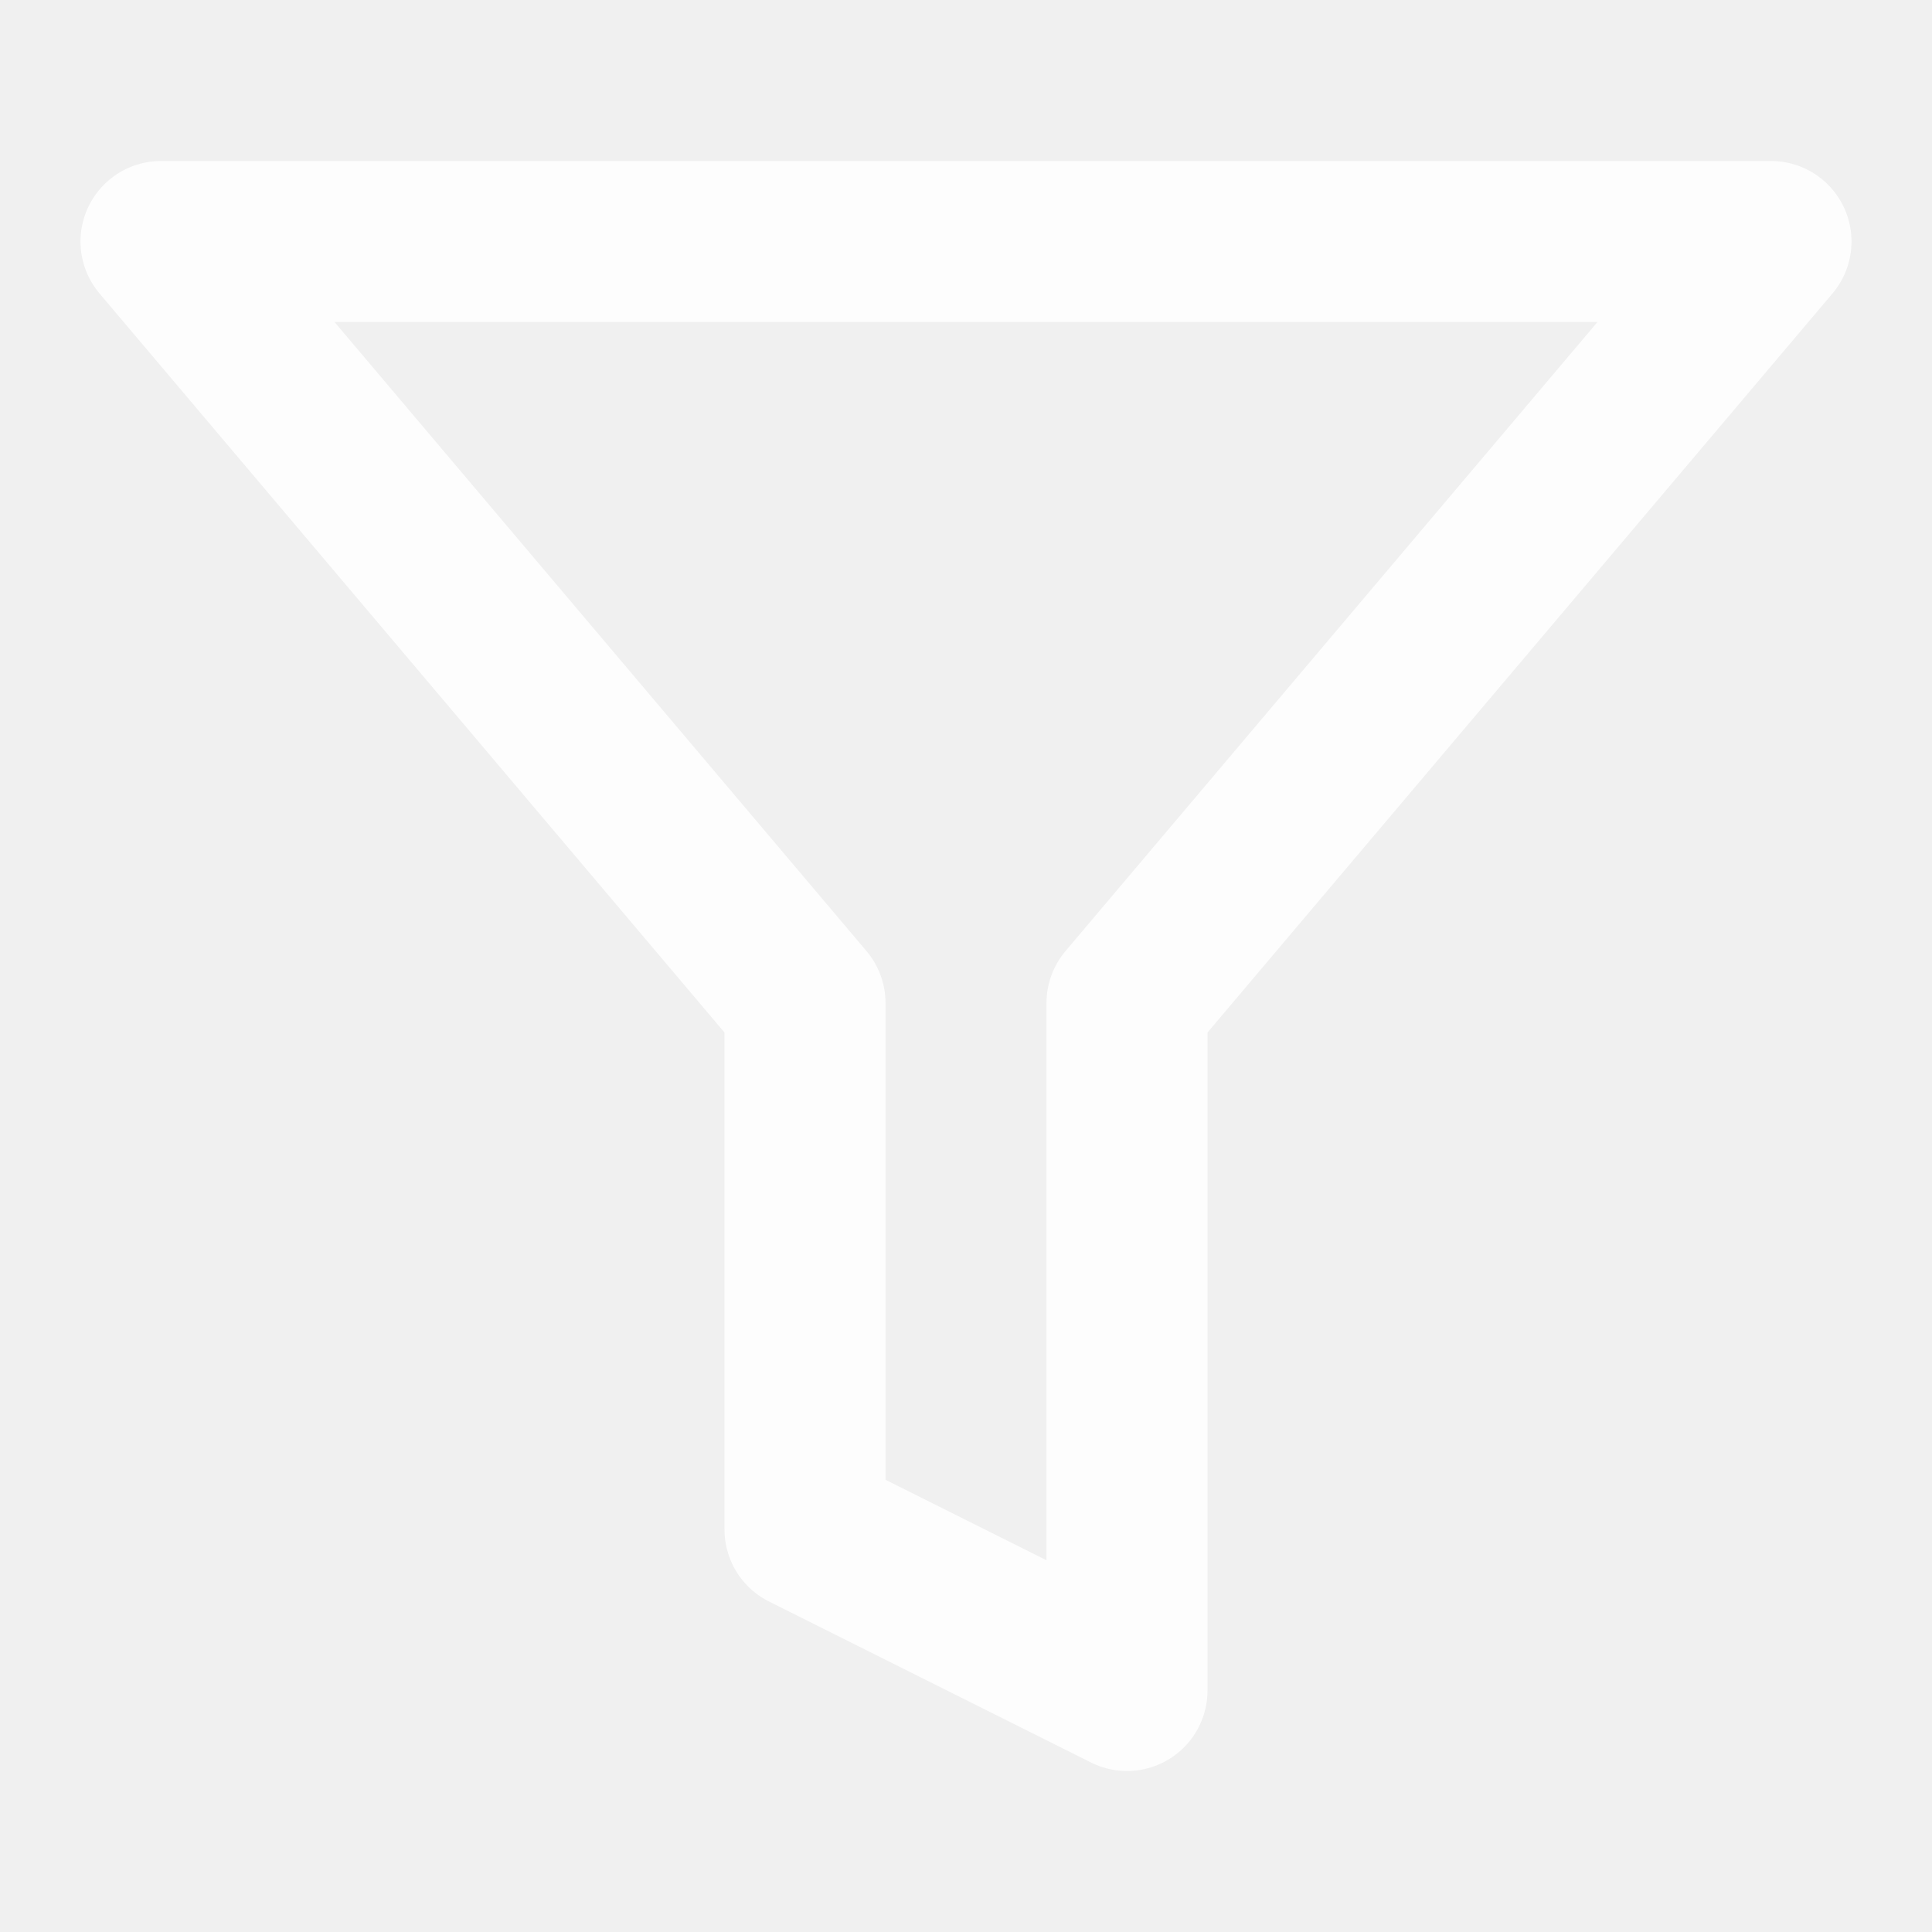
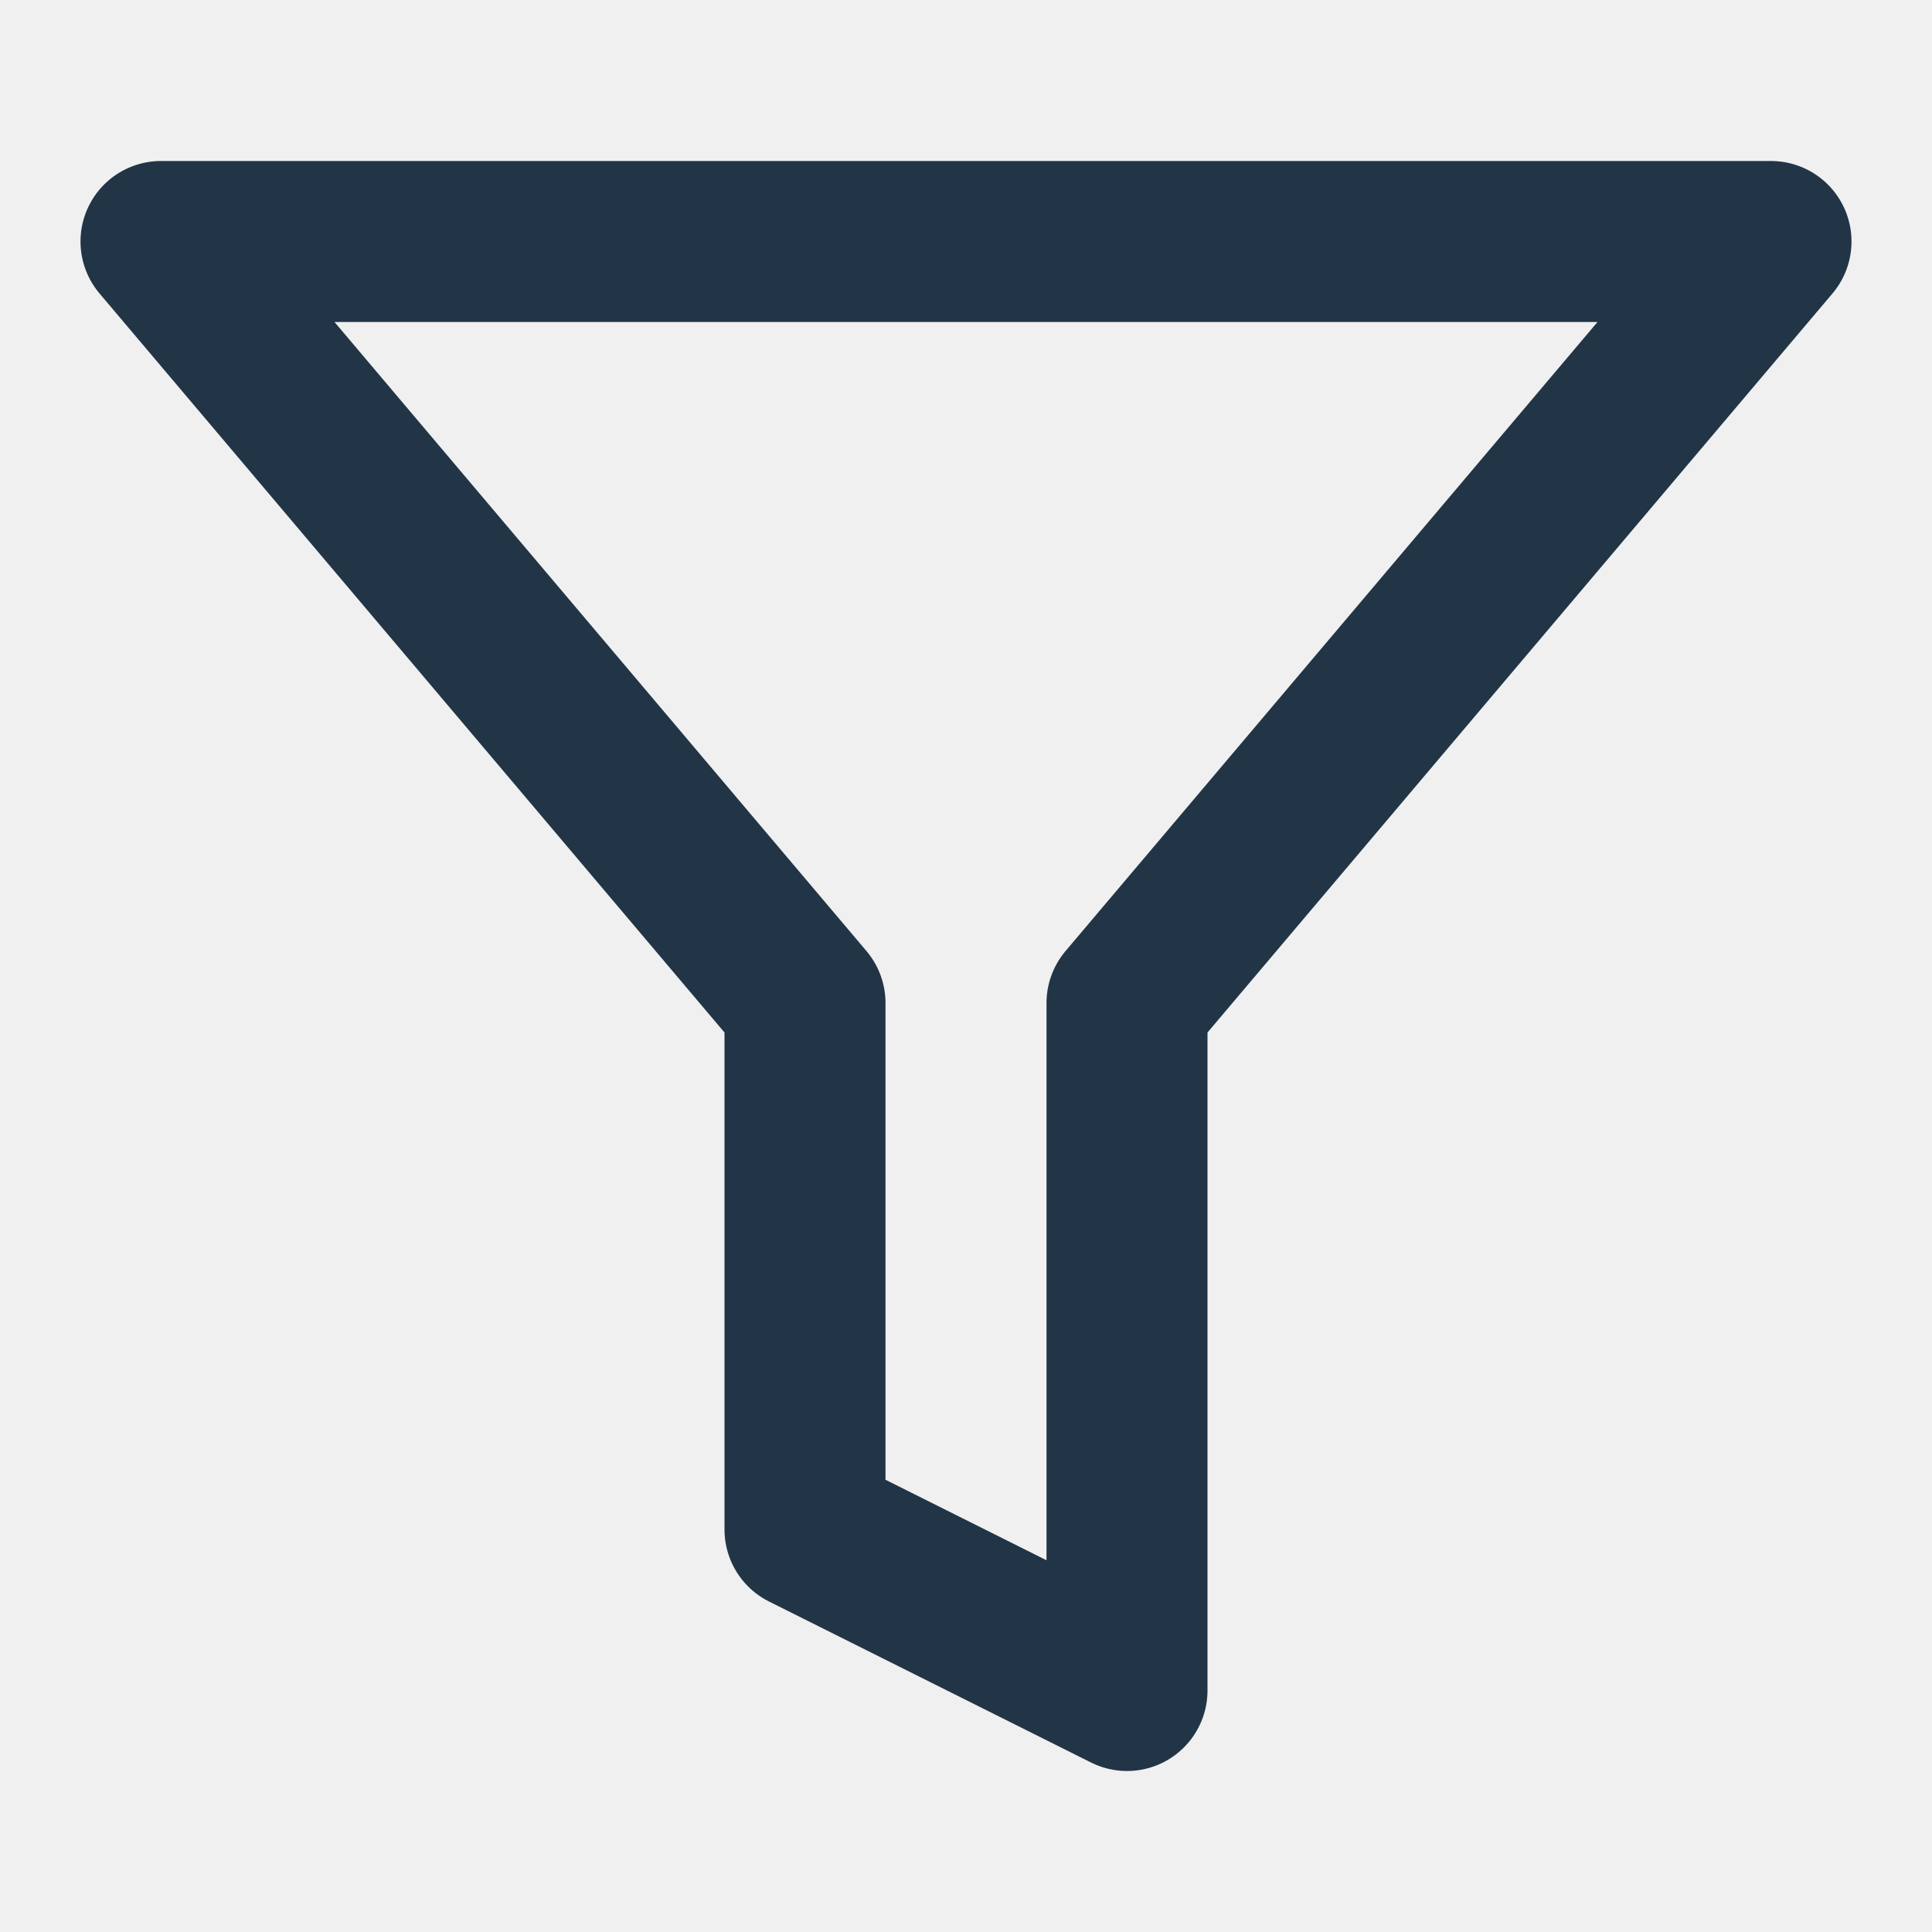
<svg xmlns="http://www.w3.org/2000/svg" width="24" height="24" viewBox="0 0 24 24" fill="none" stroke="#ffffffde" stroke-width="2" stroke-linecap="round" stroke-linejoin="round" class="feather feather-filter">
+   <style>
+ 		* {
+ 		stroke: #213547;
+ 		}
+ 		@media (prefers-color-scheme: dark) {
+ 		* { stroke: white; }
+ 		}
+ 	</style>
  <polygon points="22 3 2 3 10 12.46 10 19 14 21 14 12.46 22 3" />
</svg>
